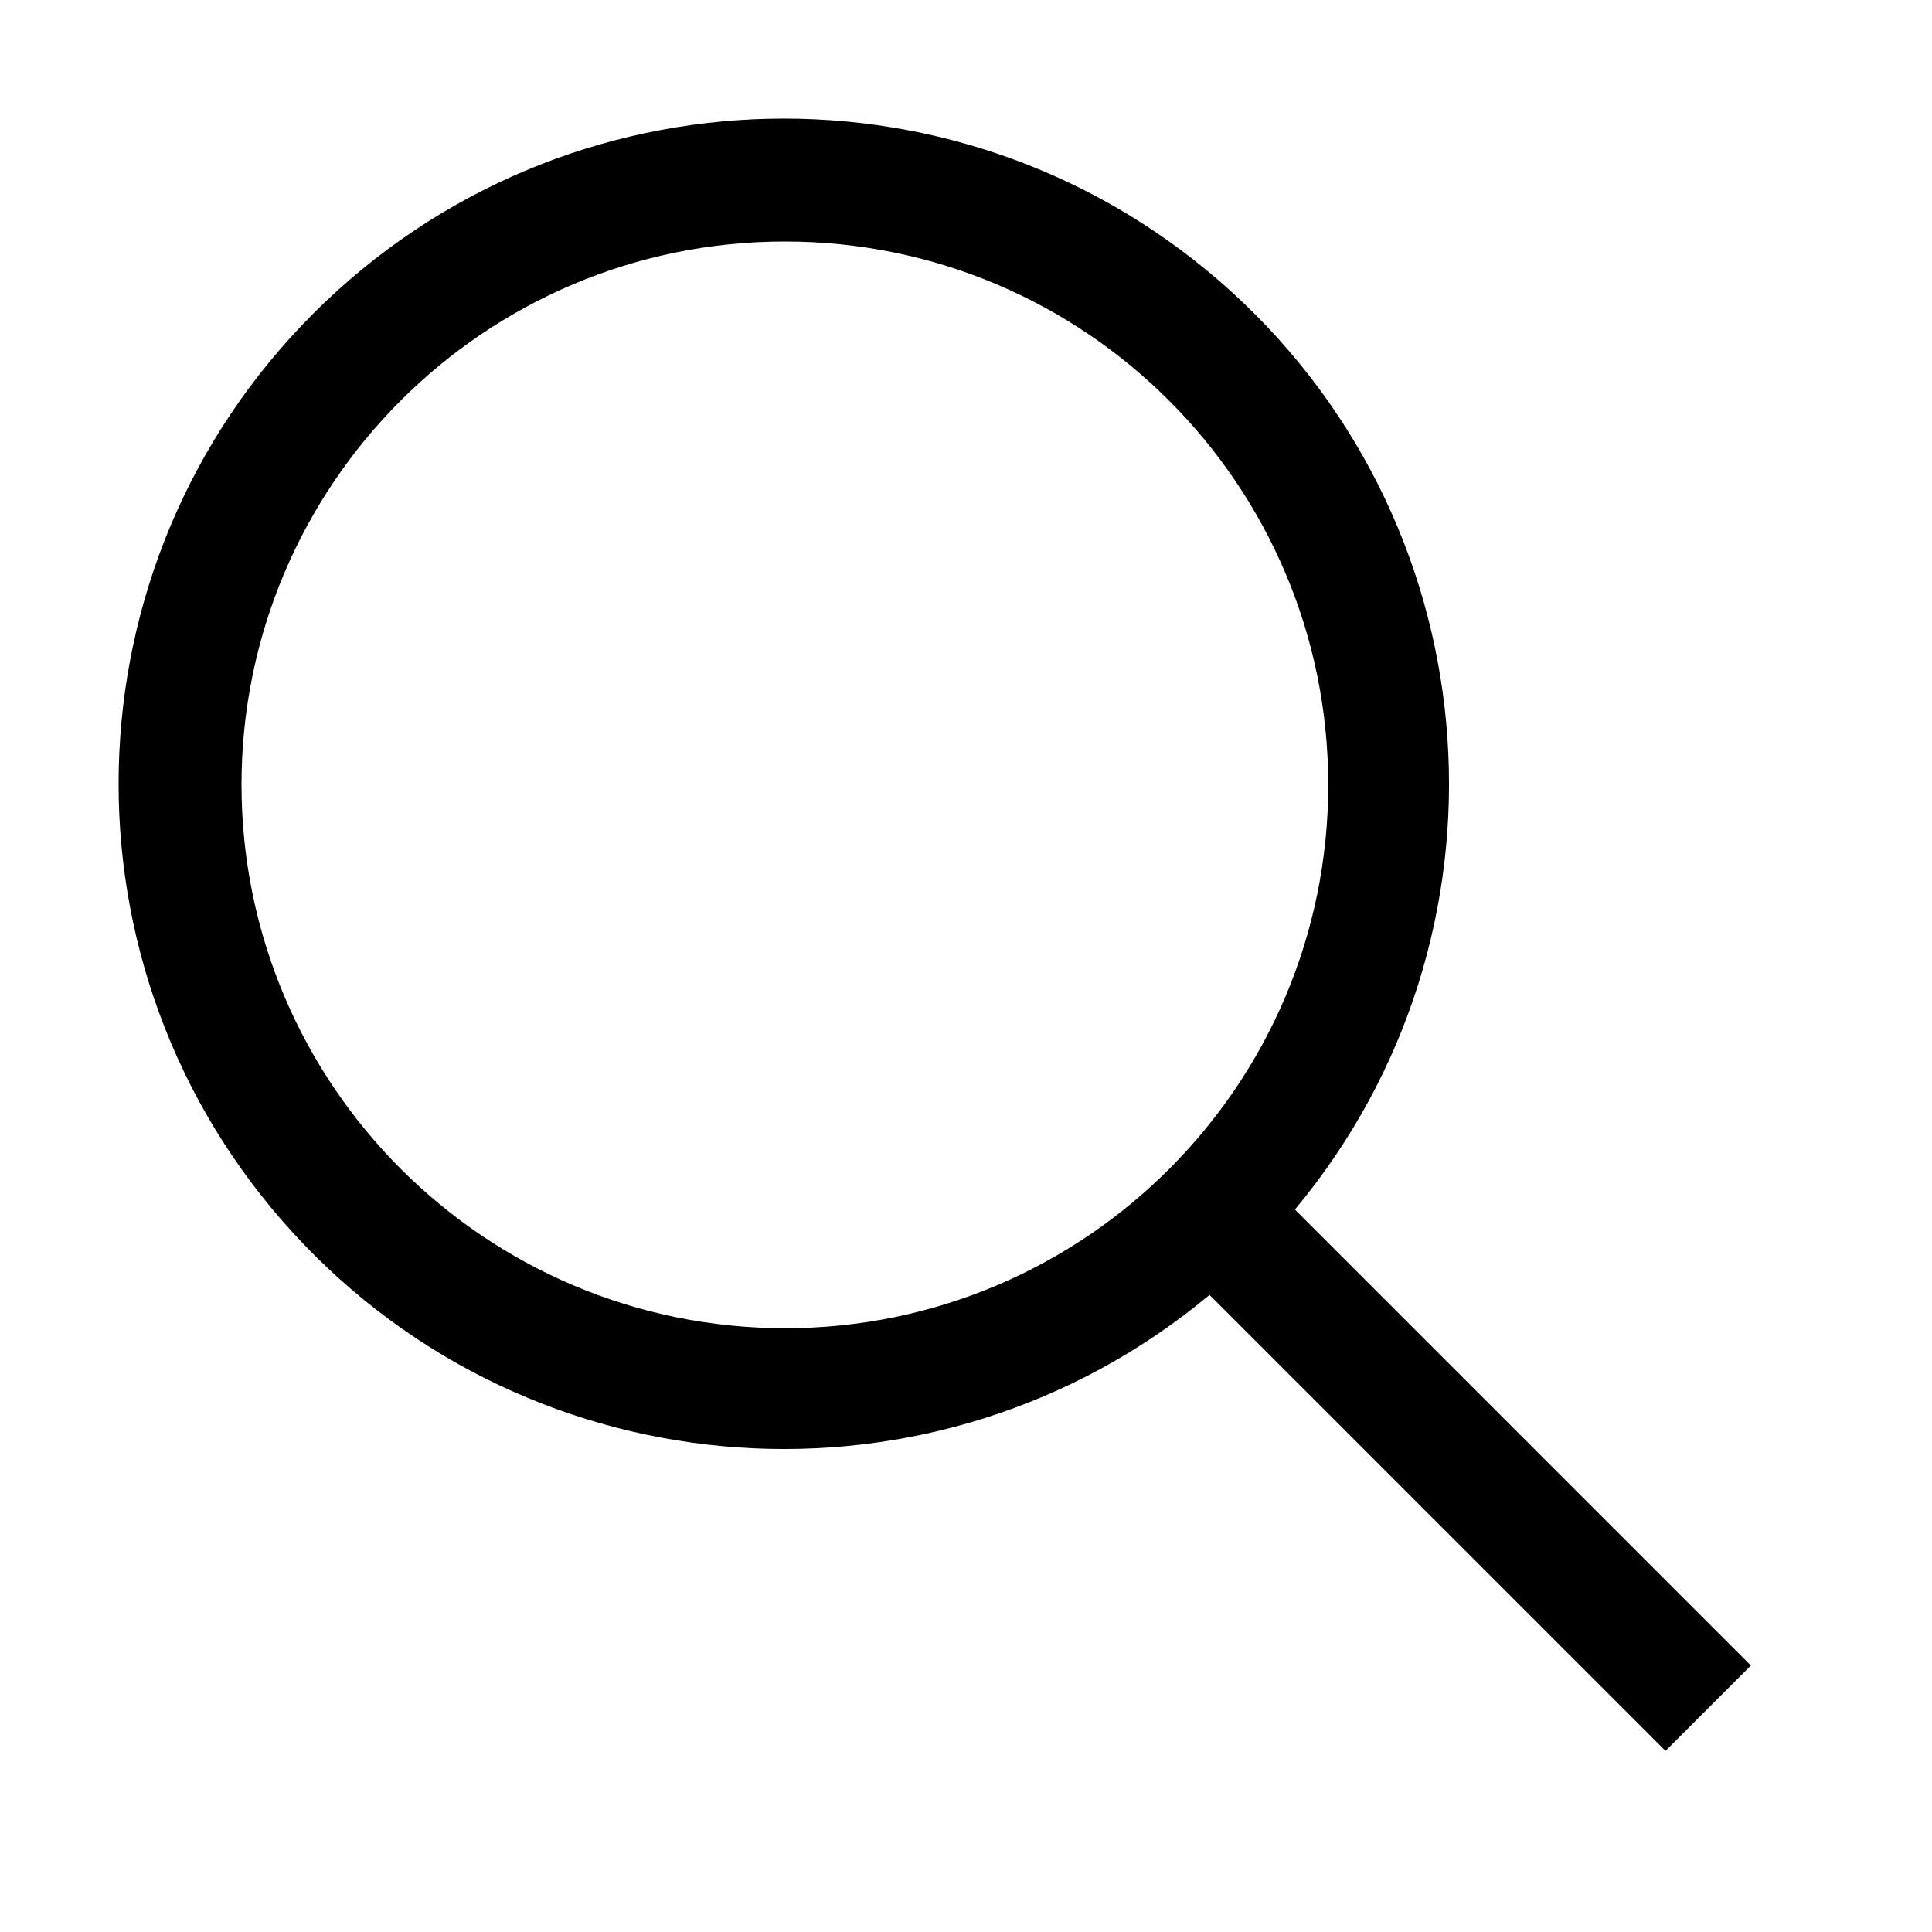
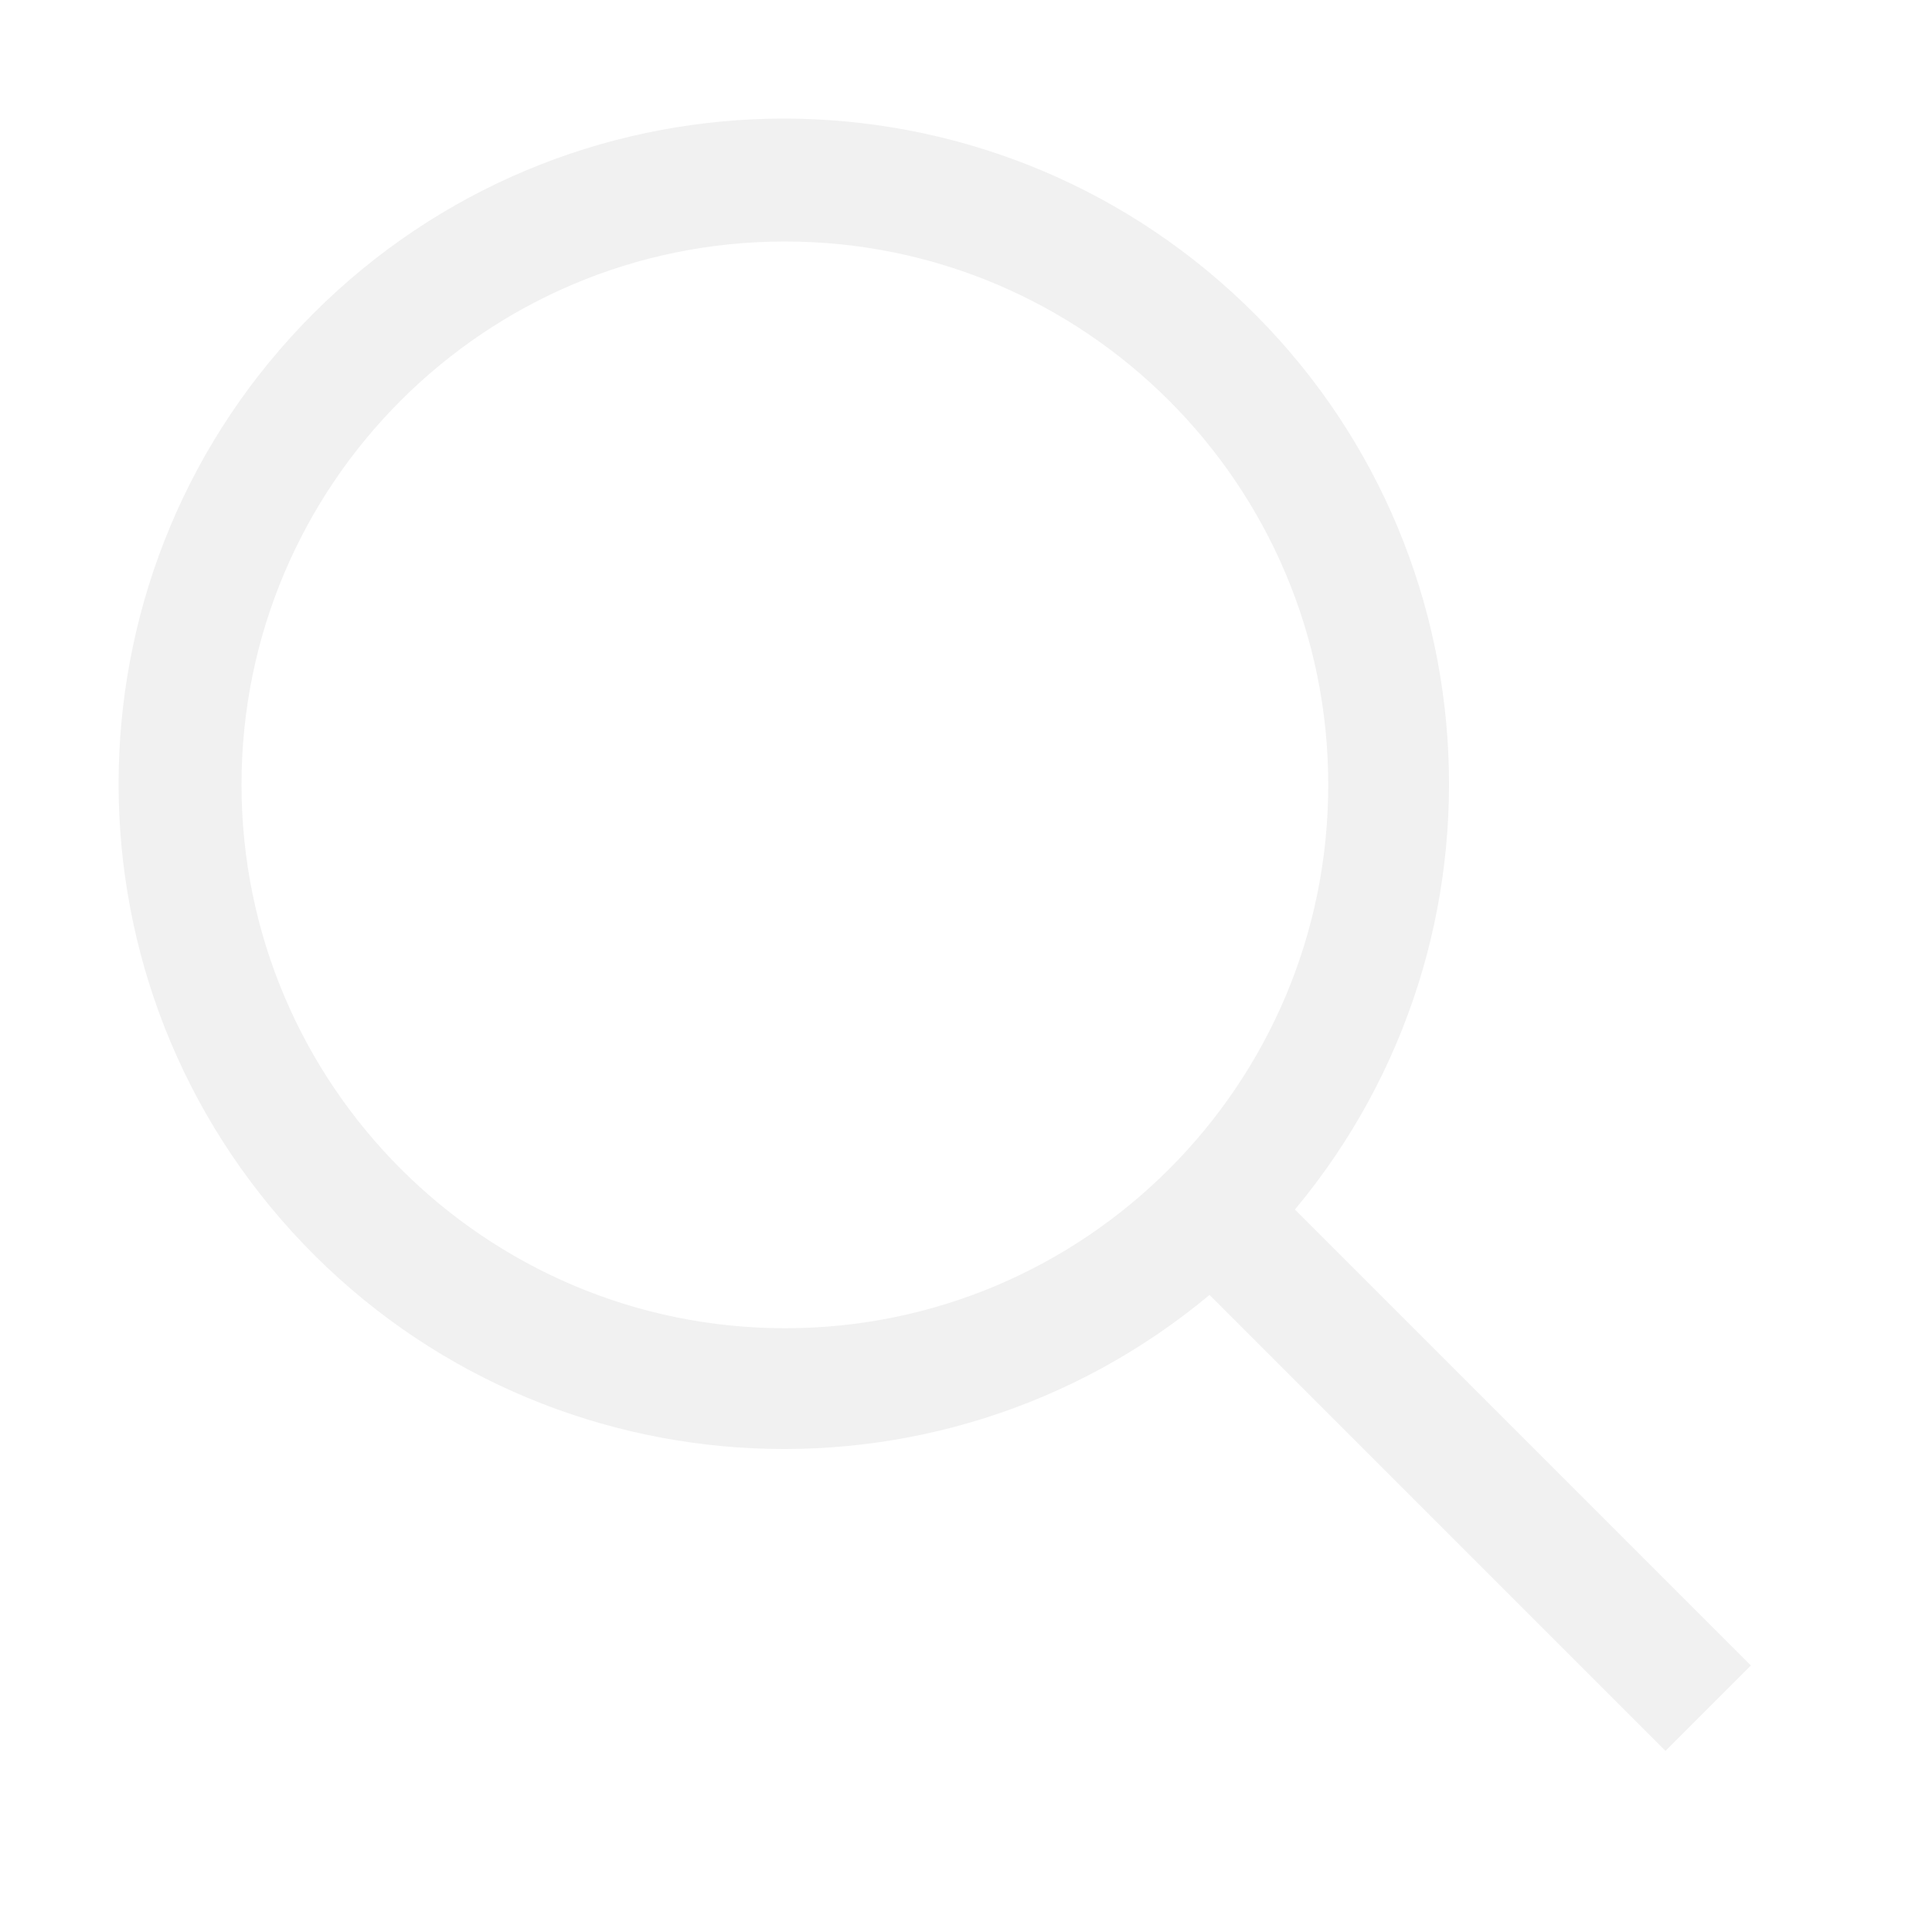
<svg xmlns="http://www.w3.org/2000/svg" width="30" height="30" viewBox="0 0 32 32">
-   <path fill="#000" d="m29 27.586l-7.552-7.552a11.018 11.018 0 1 0-1.414 1.414L27.586 29ZM4 13a9 9 0 1 1 9 9a9.01 9.01 0 0 1-9-9" />
+   <path fill="#f1f1f1" d="m29 27.586l-7.552-7.552a11.018 11.018 0 1 0-1.414 1.414L27.586 29ZM4 13a9 9 0 1 1 9 9a9.01 9.01 0 0 1-9-9" />
</svg>
